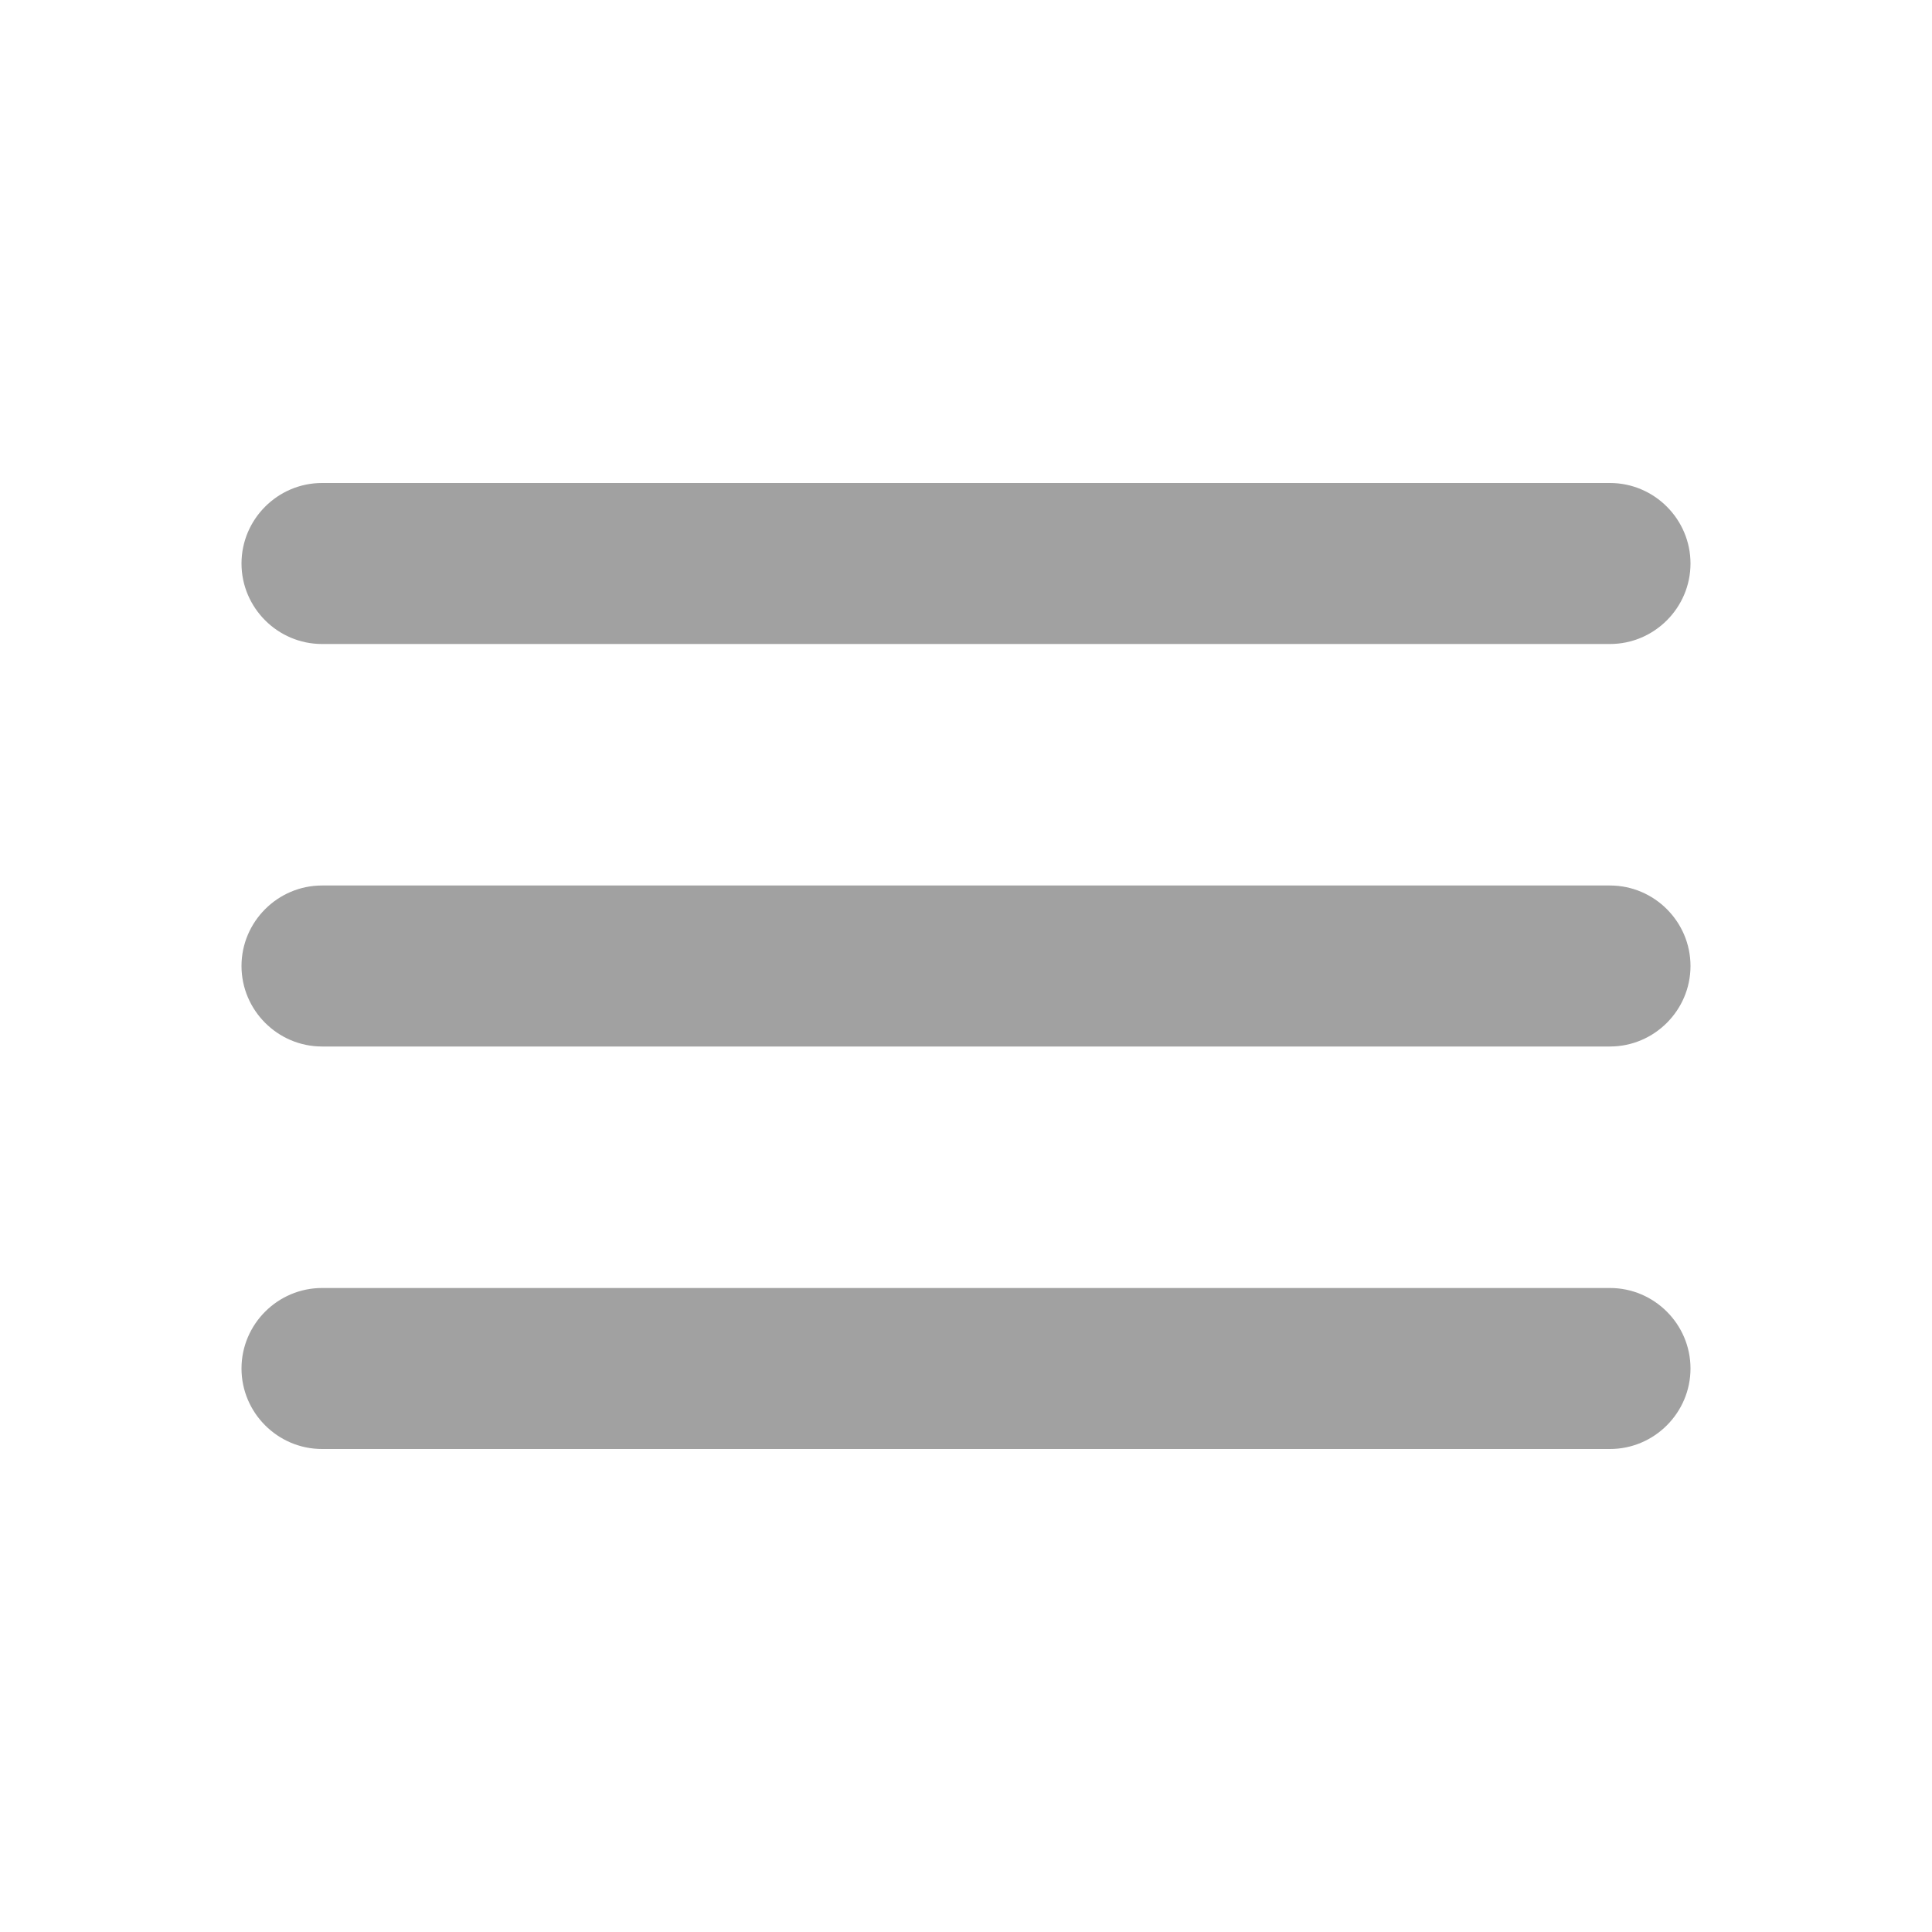
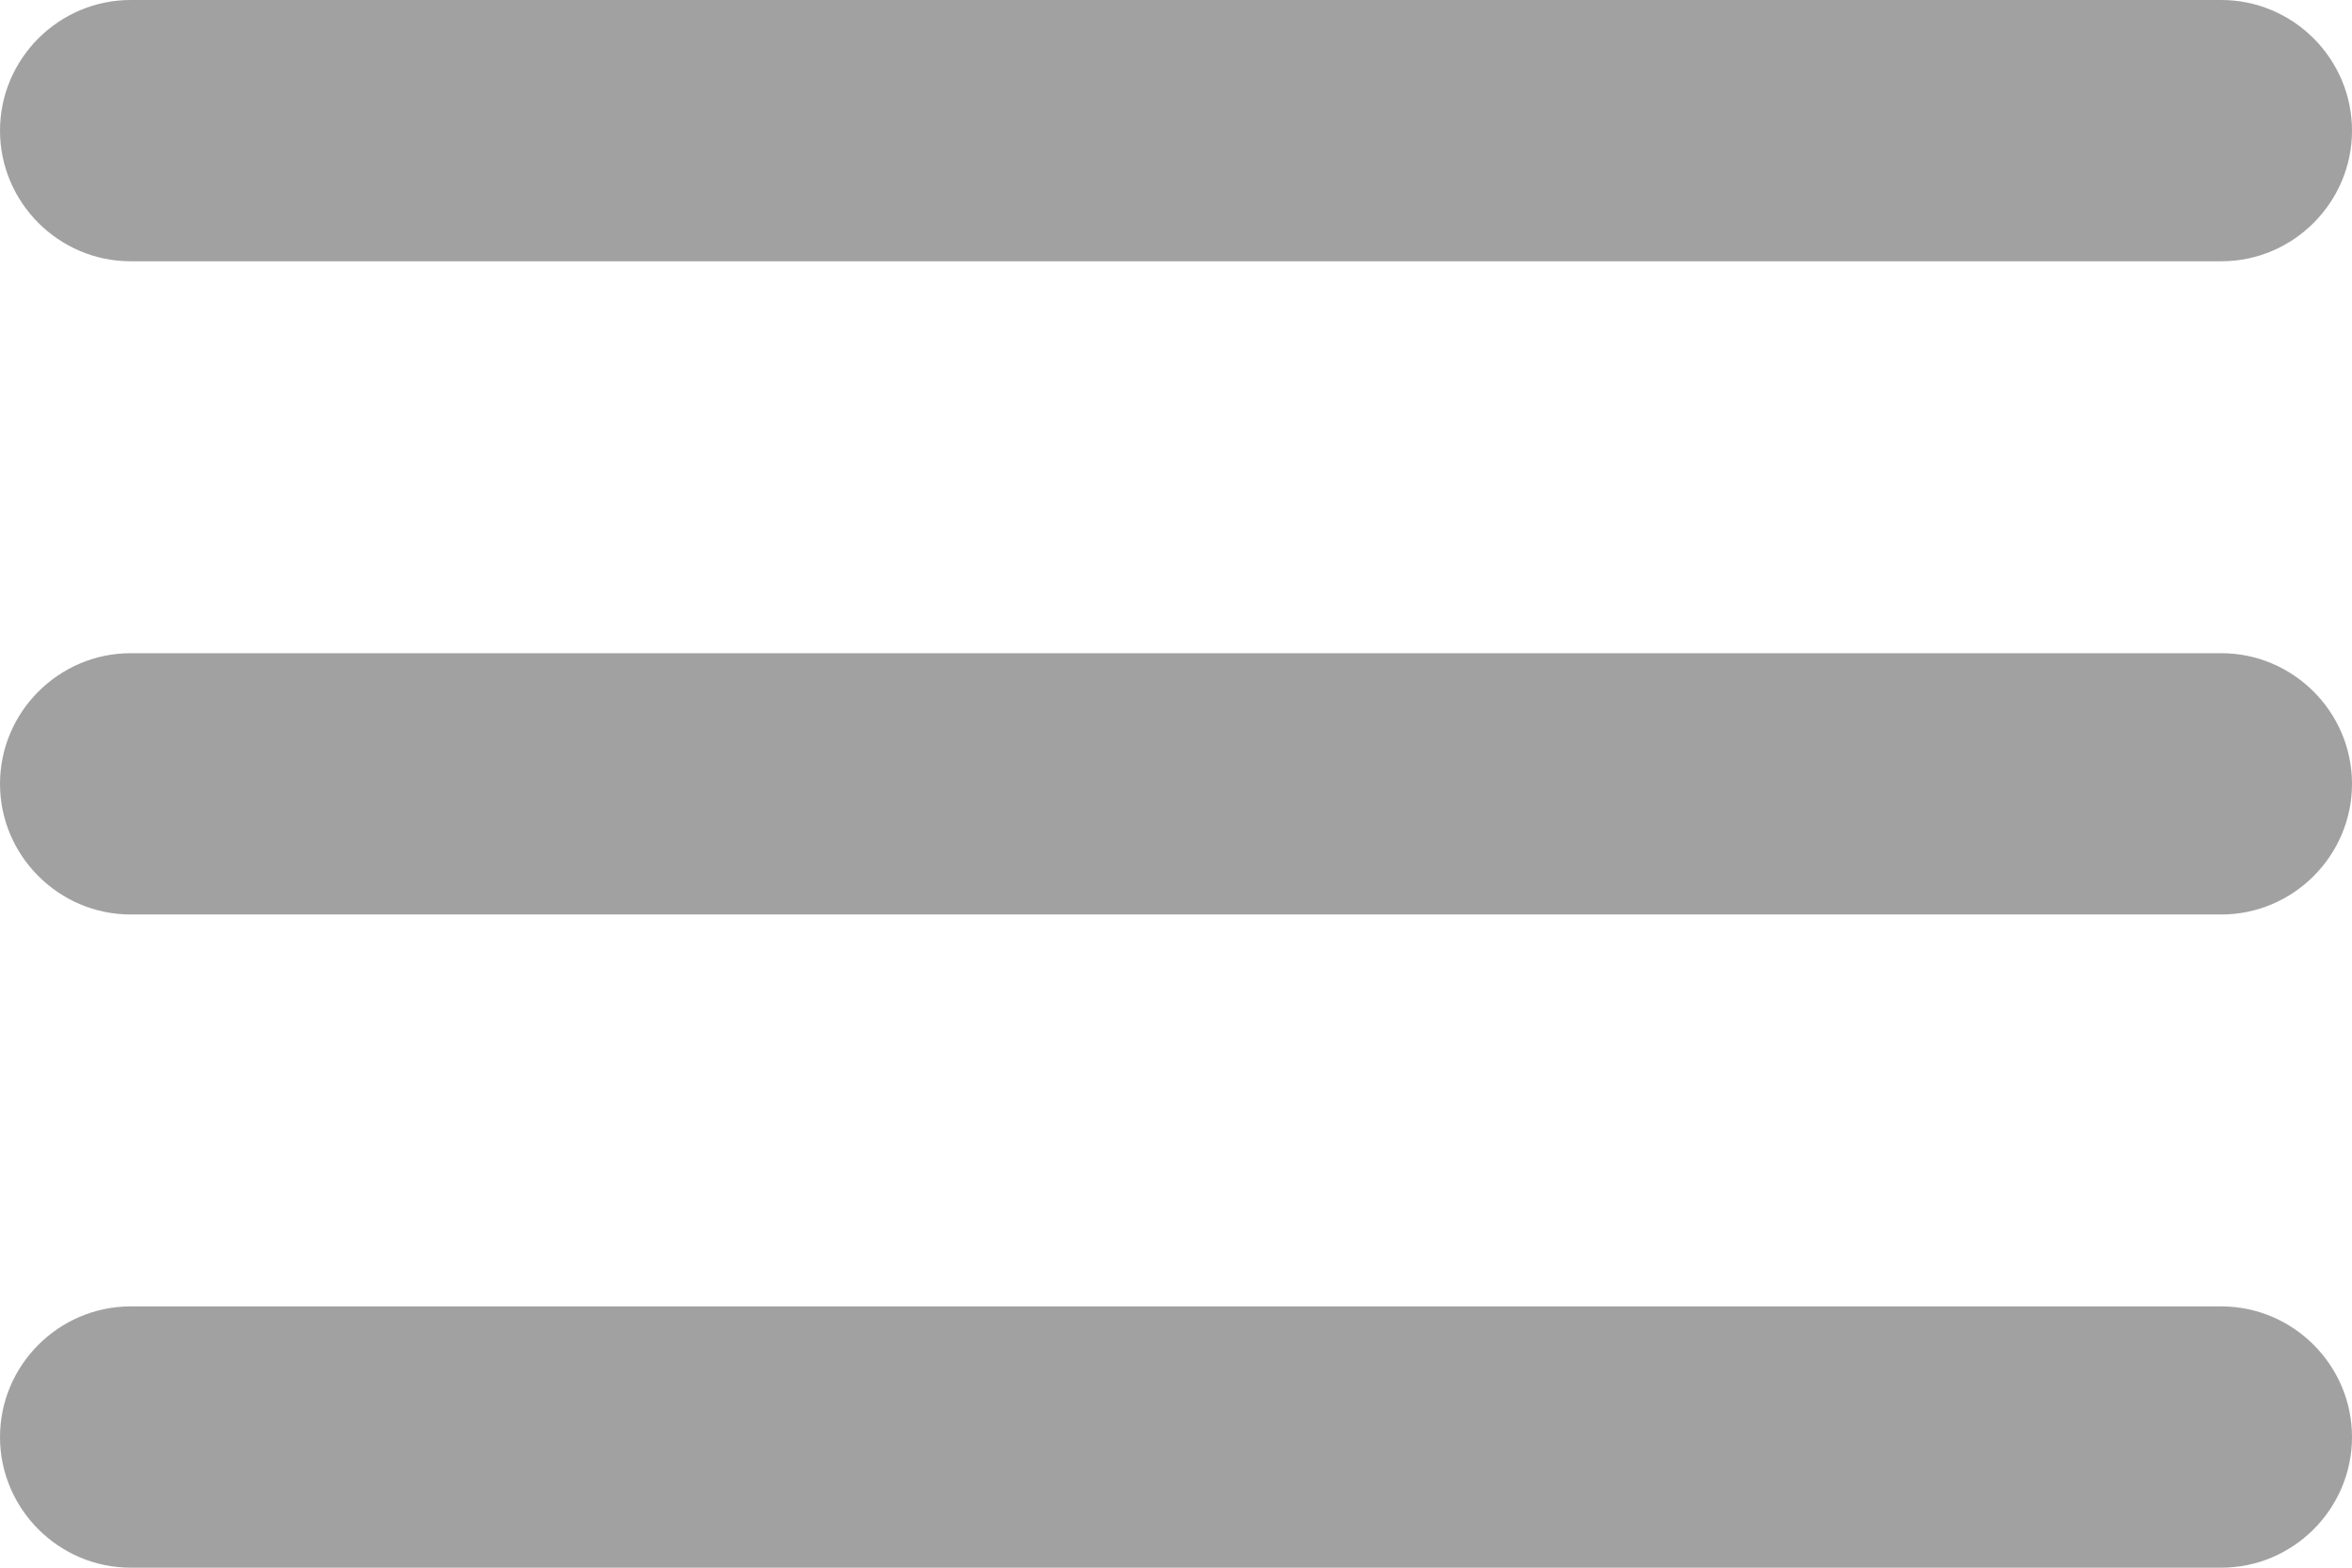
- <svg xmlns="http://www.w3.org/2000/svg" width="24" height="24" viewBox="0 0 24 24" fill="none">
-   <path d="M4 18H20C20.55 18 21 17.55 21 17C21 16.45 20.55 16 20 16H4C3.45 16 3 16.45 3 17C3 17.55 3.45 18 4 18ZM4 13H20C20.55 13 21 12.55 21 12C21 11.45 20.55 11 20 11H4C3.45 11 3 11.45 3 12C3 12.55 3.45 13 4 13ZM3 7C3 7.55 3.45 8 4 8H20C20.55 8 21 7.55 21 7C21 6.45 20.55 6 20 6H4C3.45 6 3 6.45 3 7Z" fill="#A1A1A1" />
+ <svg xmlns="http://www.w3.org/2000/svg" width="18" height="12" viewBox="0 0 18 12" fill="none">
+   <path d="M1 12H17C17.55 12 18 11.55 18 11C18 10.45 17.55 10 17 10H1C0.45 10 0 10.45 0 11C0 11.55 0.45 12 1 12ZM1 7H17C17.55 7 18 6.55 18 6C18 5.45 17.55 5 17 5H1C0.45 5 0 5.45 0 6C0 6.55 0.45 7 1 7ZM0 1C0 1.55 0.45 2 1 2H17C17.55 2 18 1.55 18 1C18 0.45 17.55 0 17 0H1C0.45 0 0 0.45 0 1Z" fill="#A1A1A1" />
</svg>
